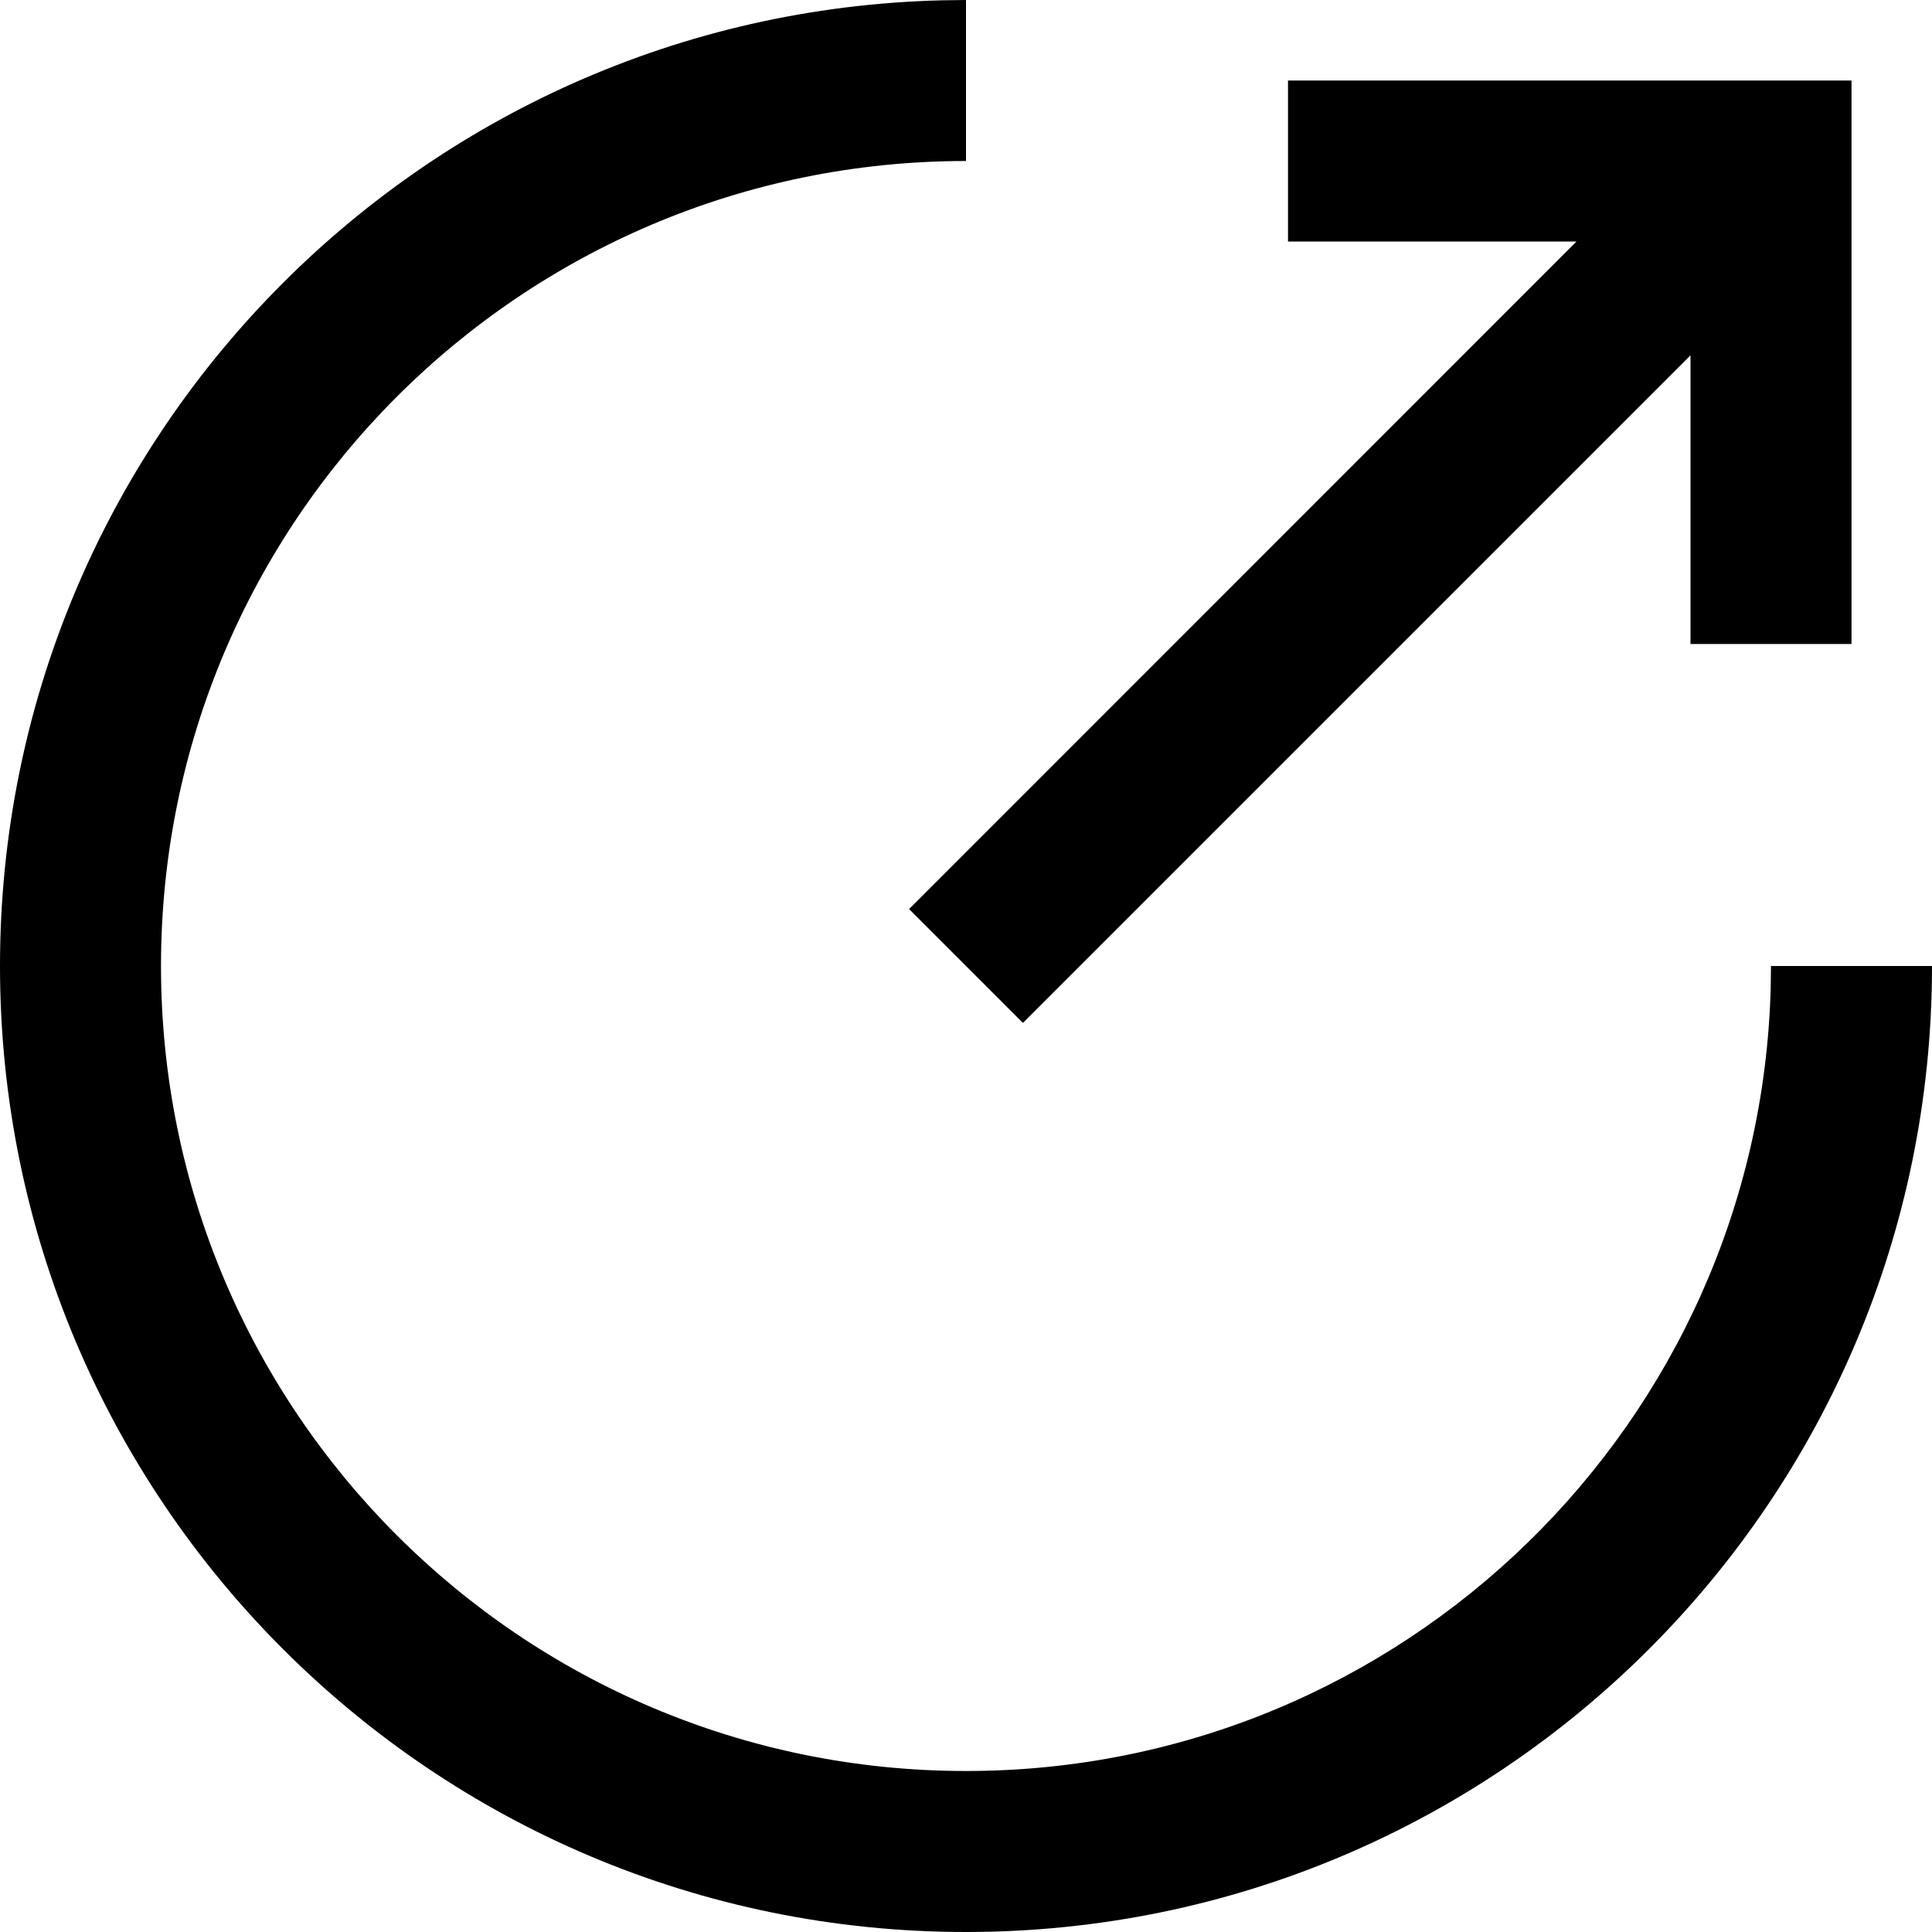
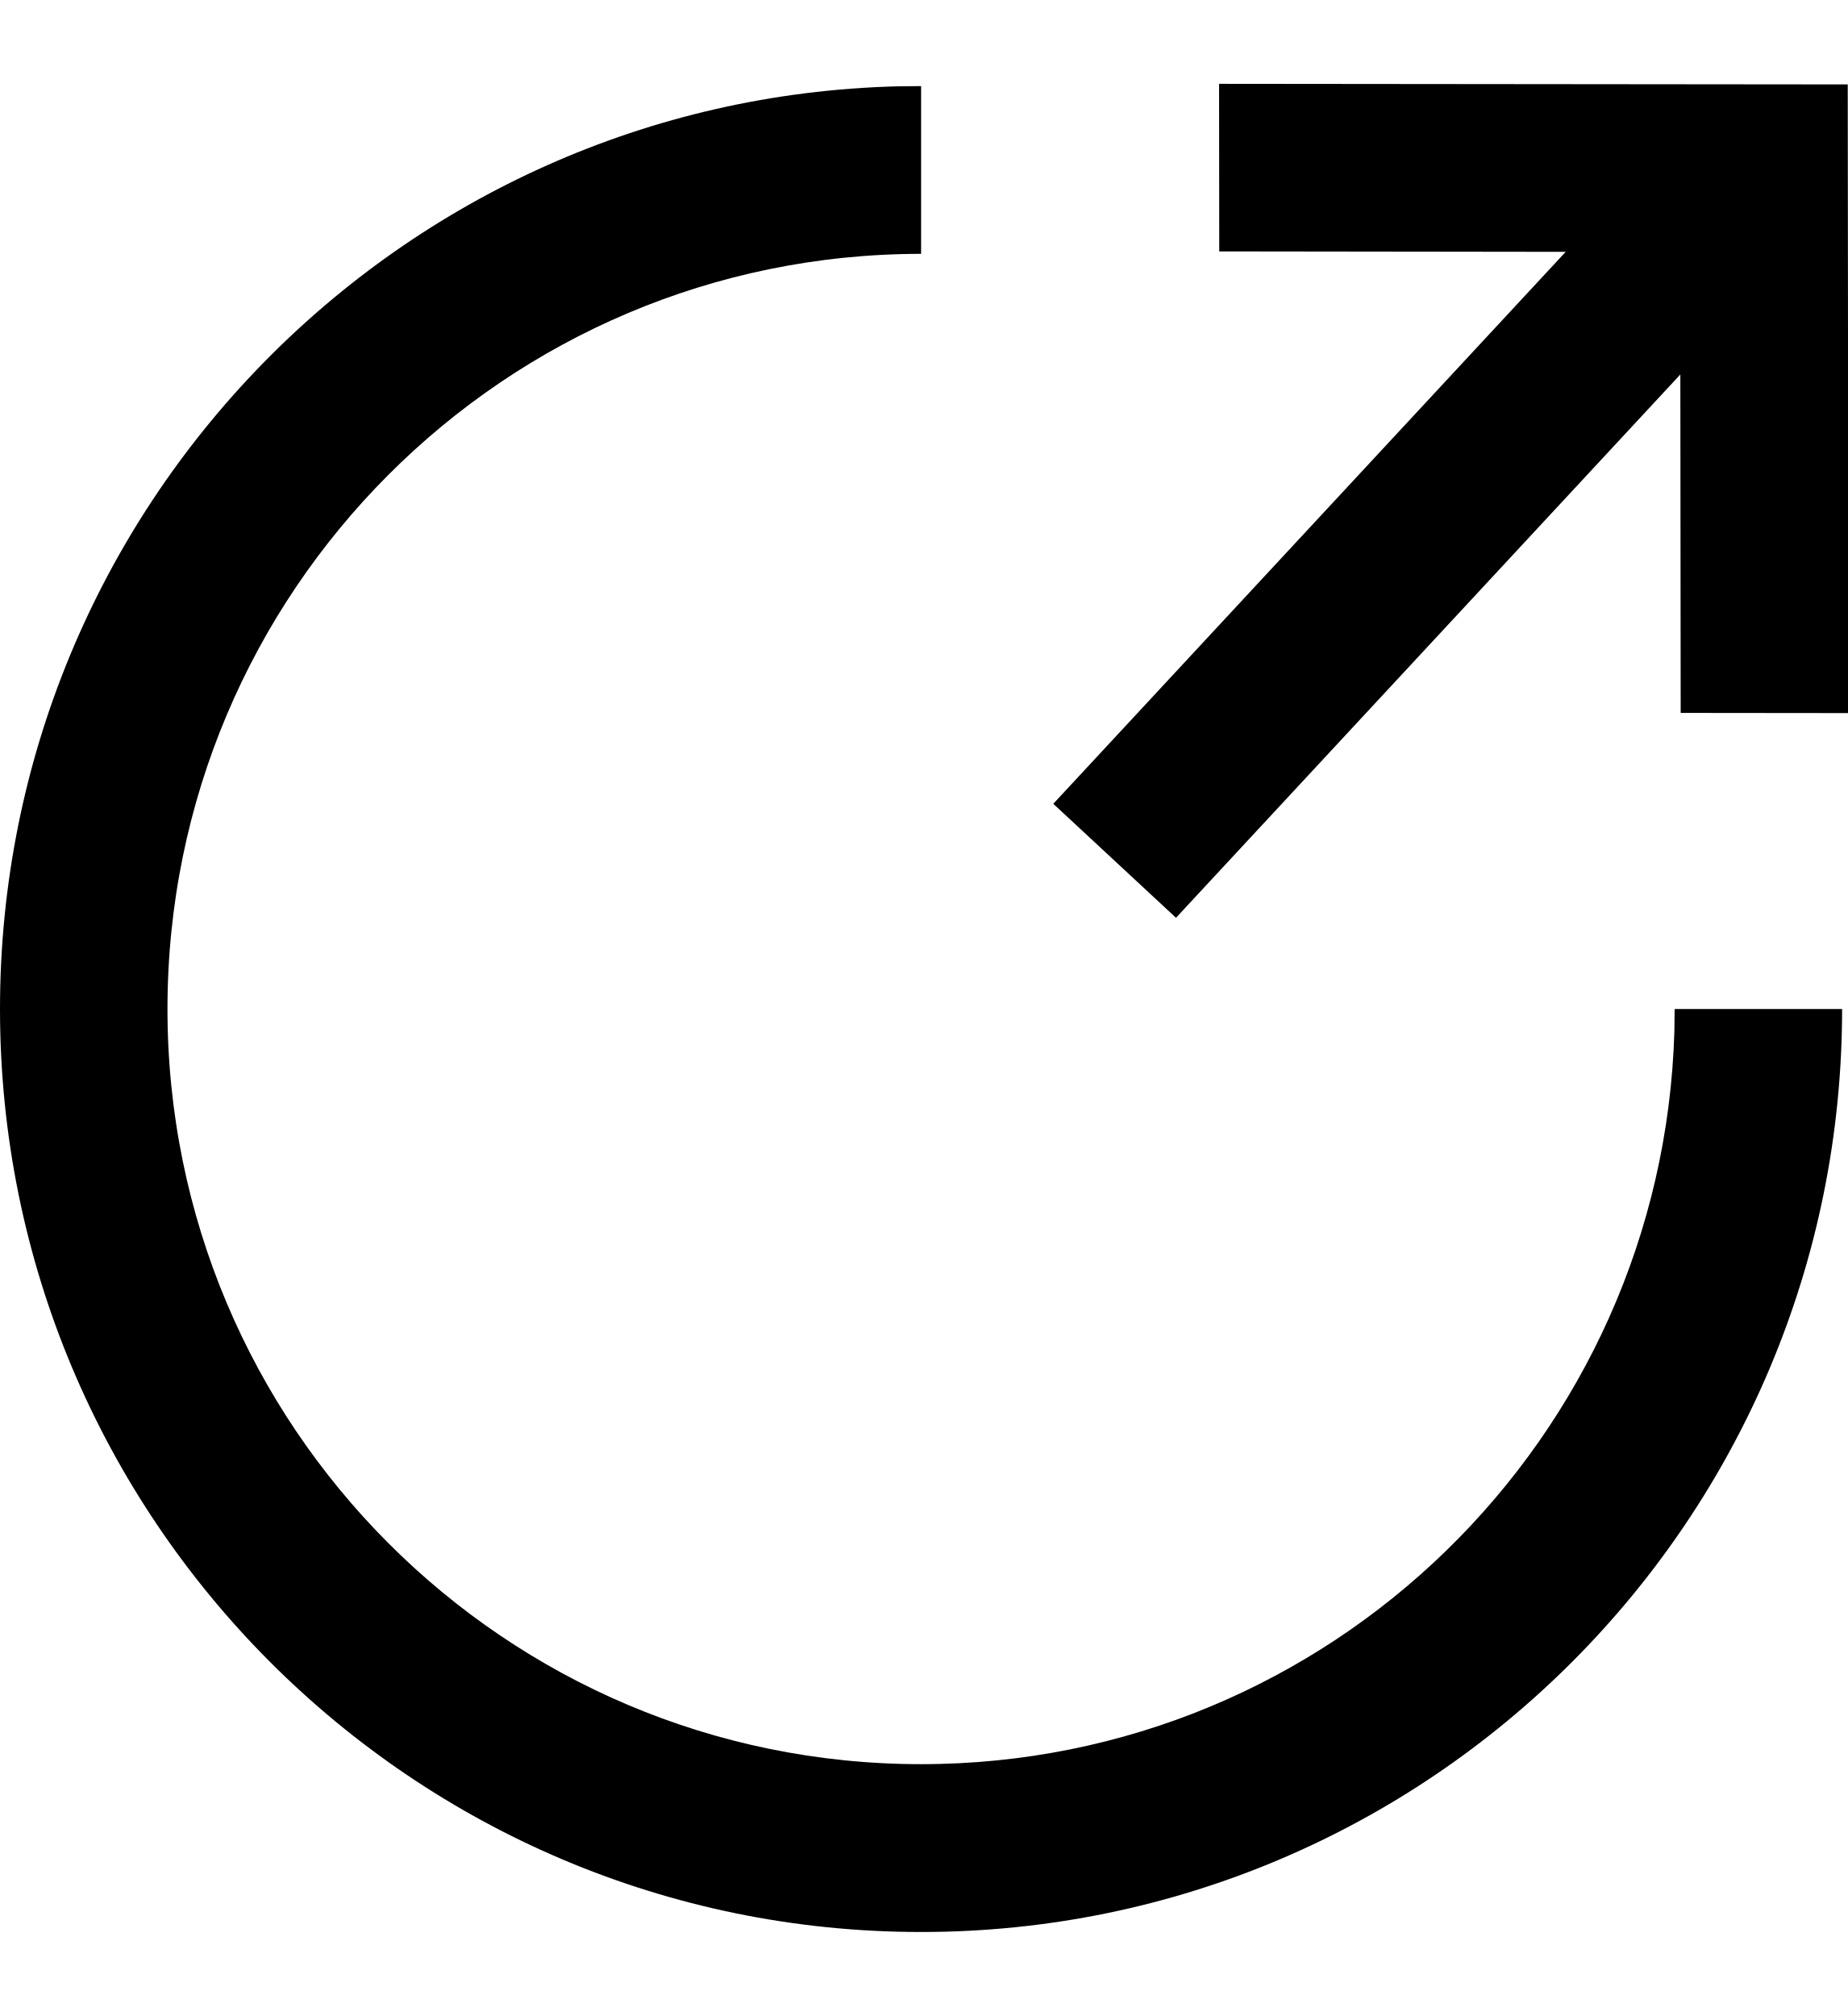
- <svg xmlns="http://www.w3.org/2000/svg" width="24" height="24" viewBox="0 0 24 24">
-   <path d="M12,0 L12,2 C6.477,2 2,6.477 2,12 C2,17.523 6.477,22 12,22 C17.429,22 21.848,17.673 21.996,12.28 L22,12 L24,12 C24,18.627 18.627,24 12,24 C5.373,24 0,18.627 0,12 C0,5.475 5.209,0.166 11.695,0.004 L12,0 Z M23,1 L23,8 L21,8 L21,4.414 L12.707,12.707 L11.293,11.293 L19.584,3 L16,3 L16,1 L23,1 Z" fill="#000" fill-rule="nonzero" />
+ <svg xmlns="http://www.w3.org/2000/svg" width="22" height="24" viewBox="0 0 22 24">
+   <path d="M10.967,1.025 L10.967,3.022 C6.011,3.022 1.994,7.047 1.994,12.012 C1.994,16.977 6.011,21.002 10.967,21.002 C15.834,21.002 19.796,17.12 19.936,12.277 L19.939,12.012 L21.933,12.012 C21.933,18.081 17.023,23 10.967,23 C4.91,23 0,18.081 0,12.012 C0,6.04 4.755,1.181 10.679,1.028 L10.967,1.025 Z M14.515,0.998 L22,1.005 L22.008,8.489 L20.011,8.487 L20.007,4.458 L14.002,10.926 L12.541,9.569 L18.642,2.998 L14.517,2.993 L14.515,0.998 Z" fill="#000" fill-rule="evenodd" />
</svg>
